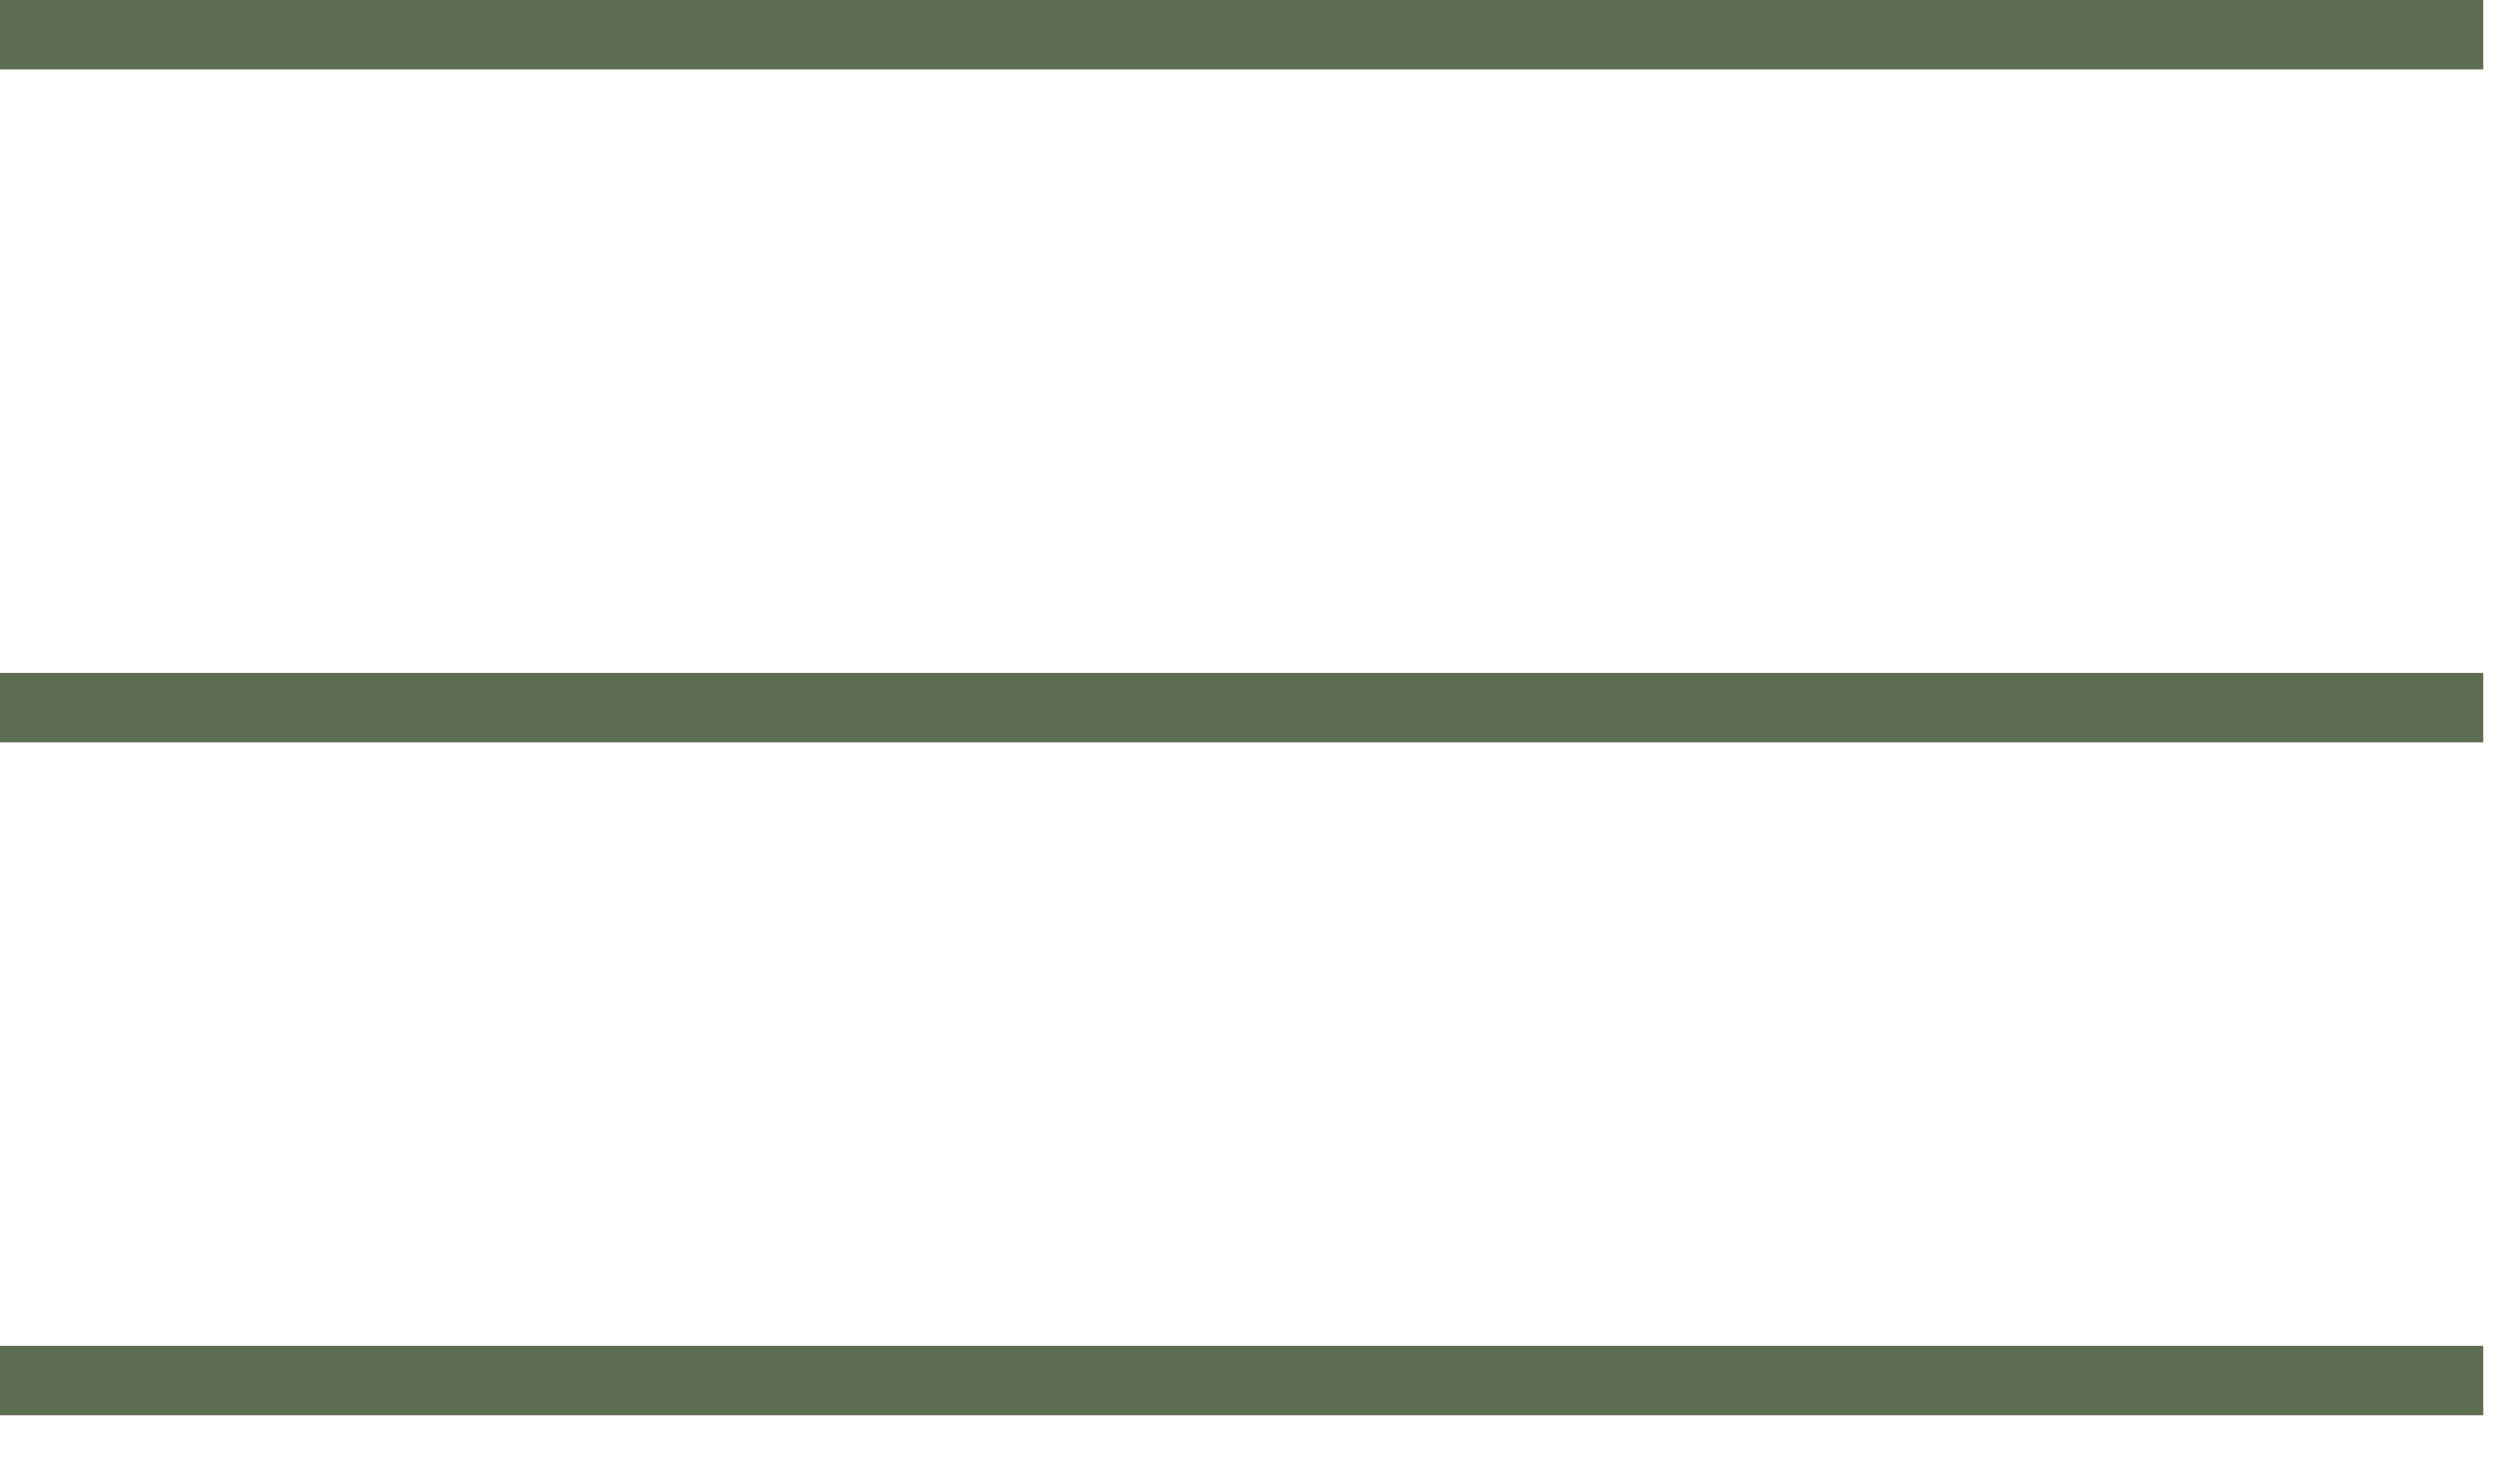
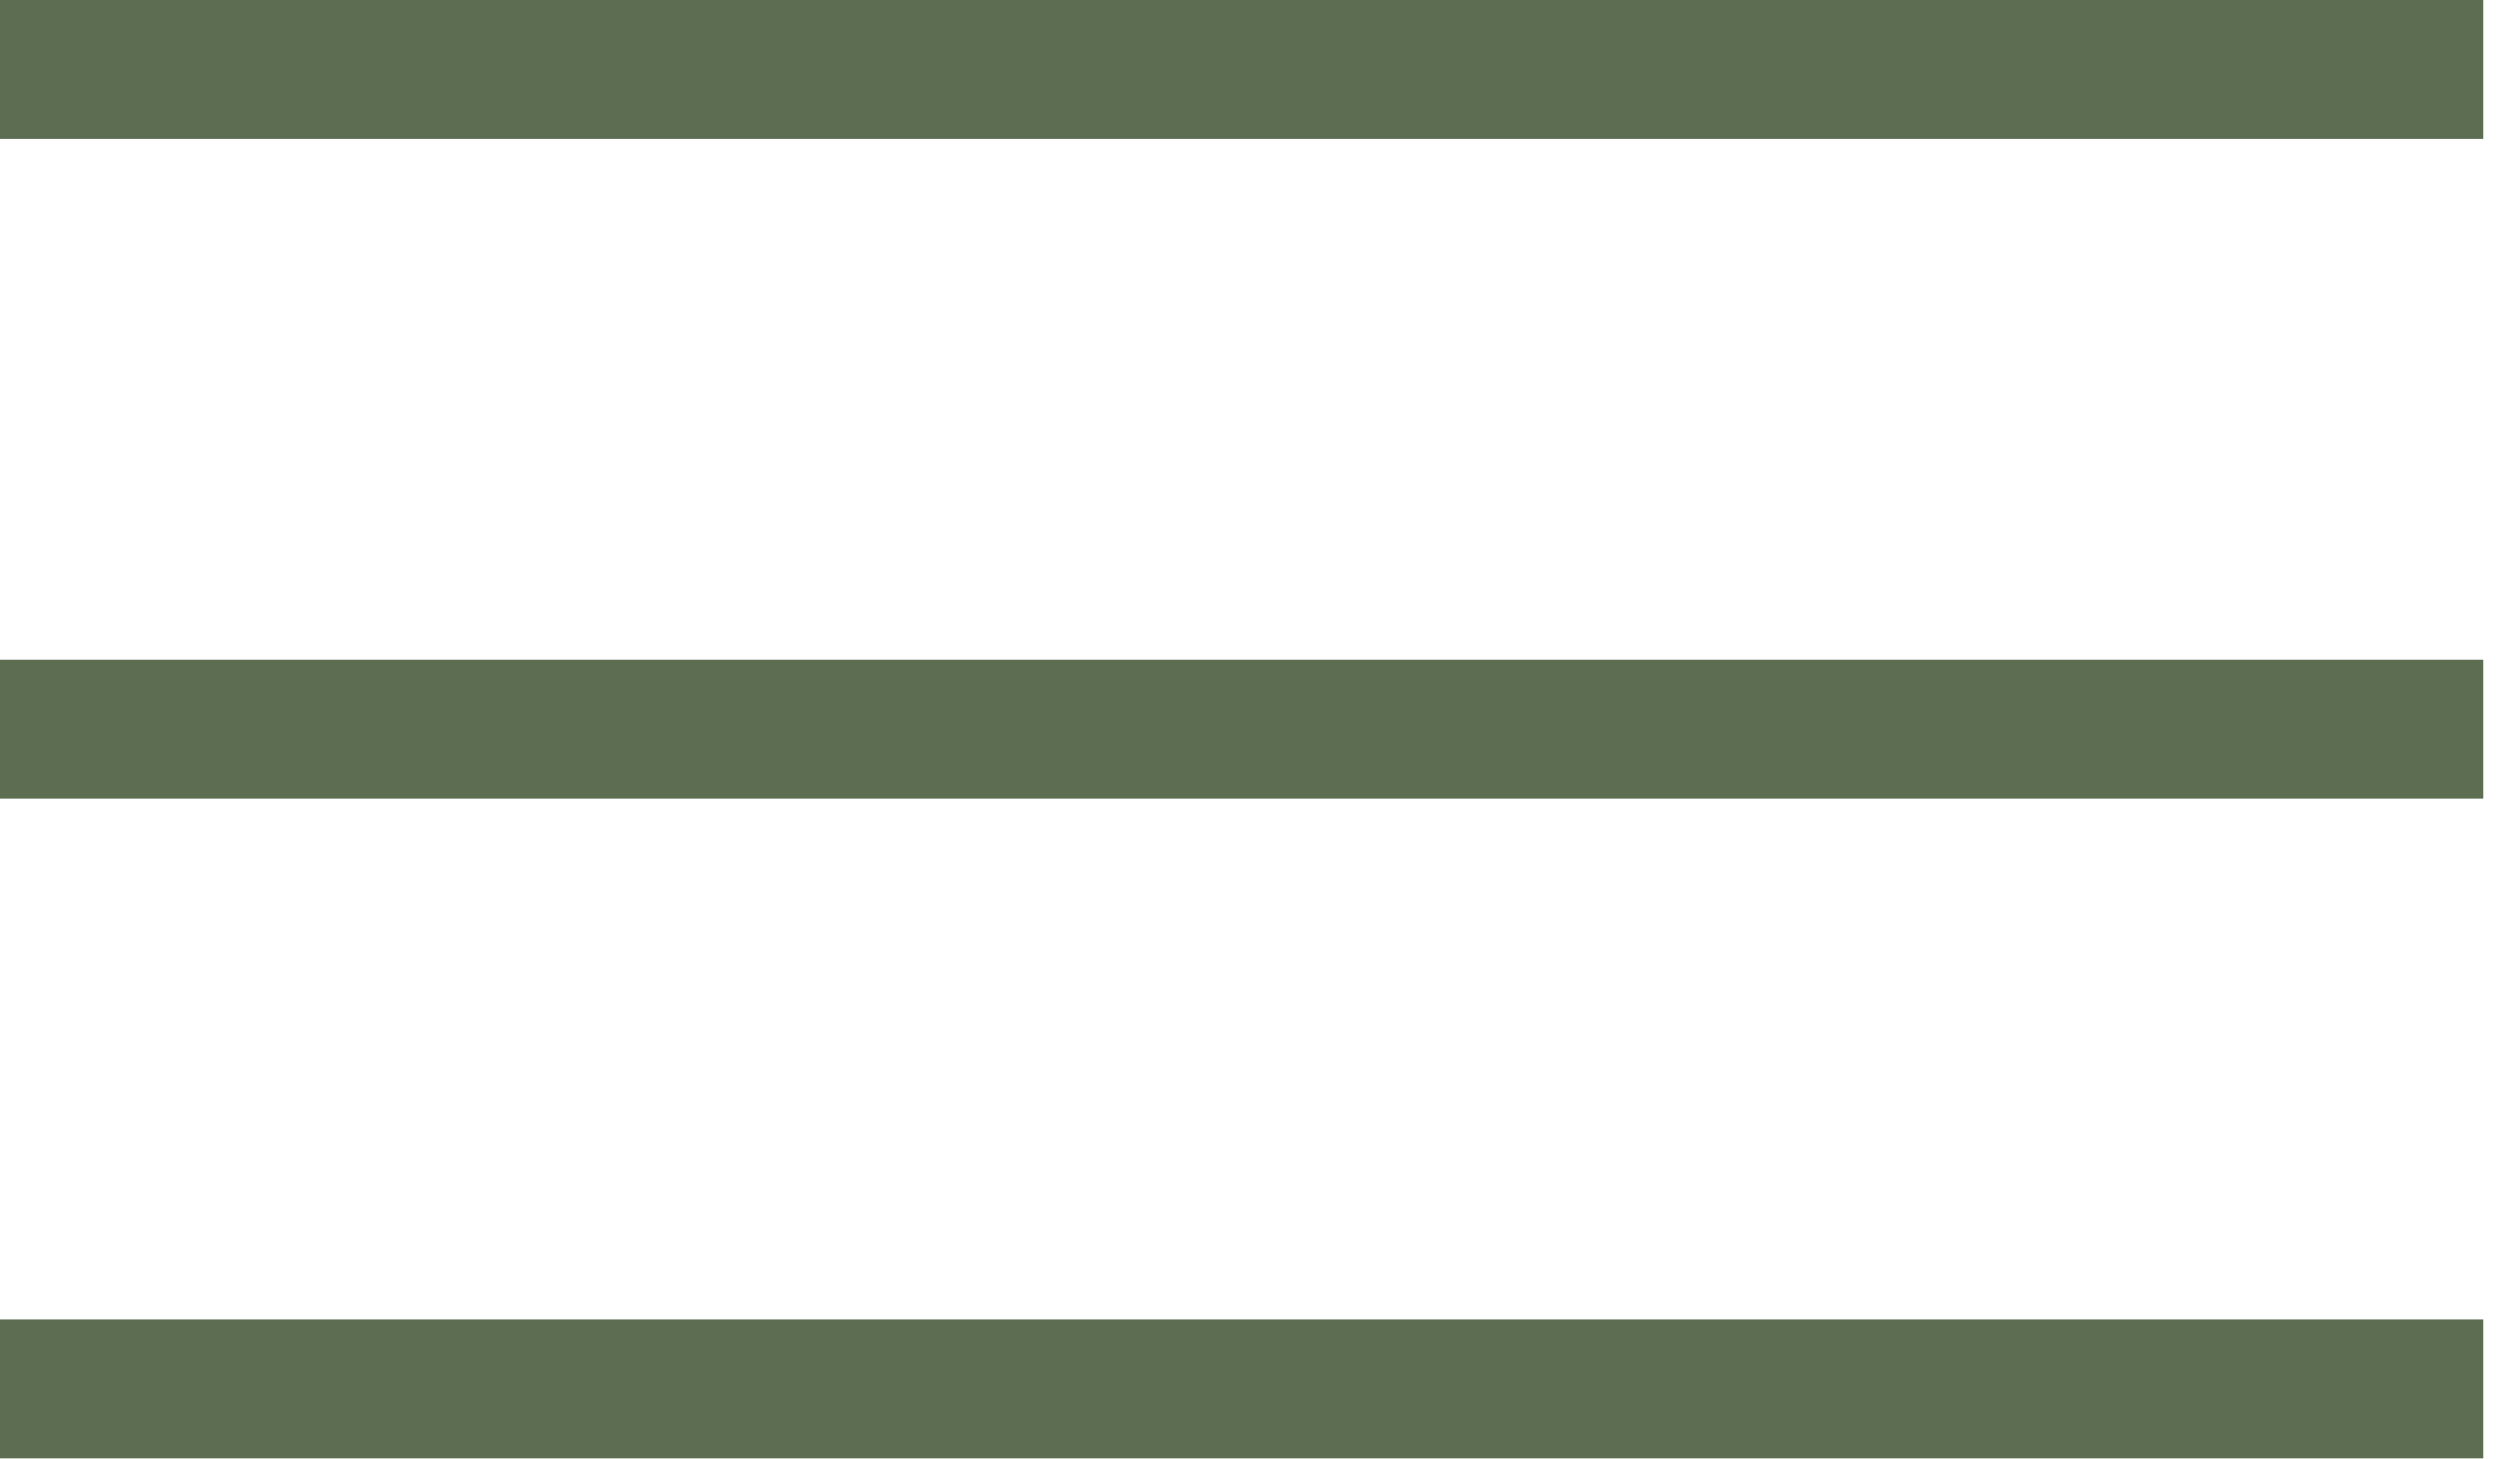
<svg xmlns="http://www.w3.org/2000/svg" width="36" height="21" viewBox="0 0 36 21" fill="none">
-   <path d="M0 0.5H35.759" stroke="#5C6D52" />
-   <path d="M0 10.19H35.759" stroke="#5C6D52" />
-   <path d="M0 19.88H35.759" stroke="#5C6D52" />
+   <path d="M0 1H35.759" stroke="#5C6D52" stroke-width="2" />
+   <path d="M0 10.5H35.759" stroke="#5C6D52" stroke-width="2" />
+   <path d="M0 20H35.759" stroke="#5C6D52" stroke-width="2" />
</svg>
